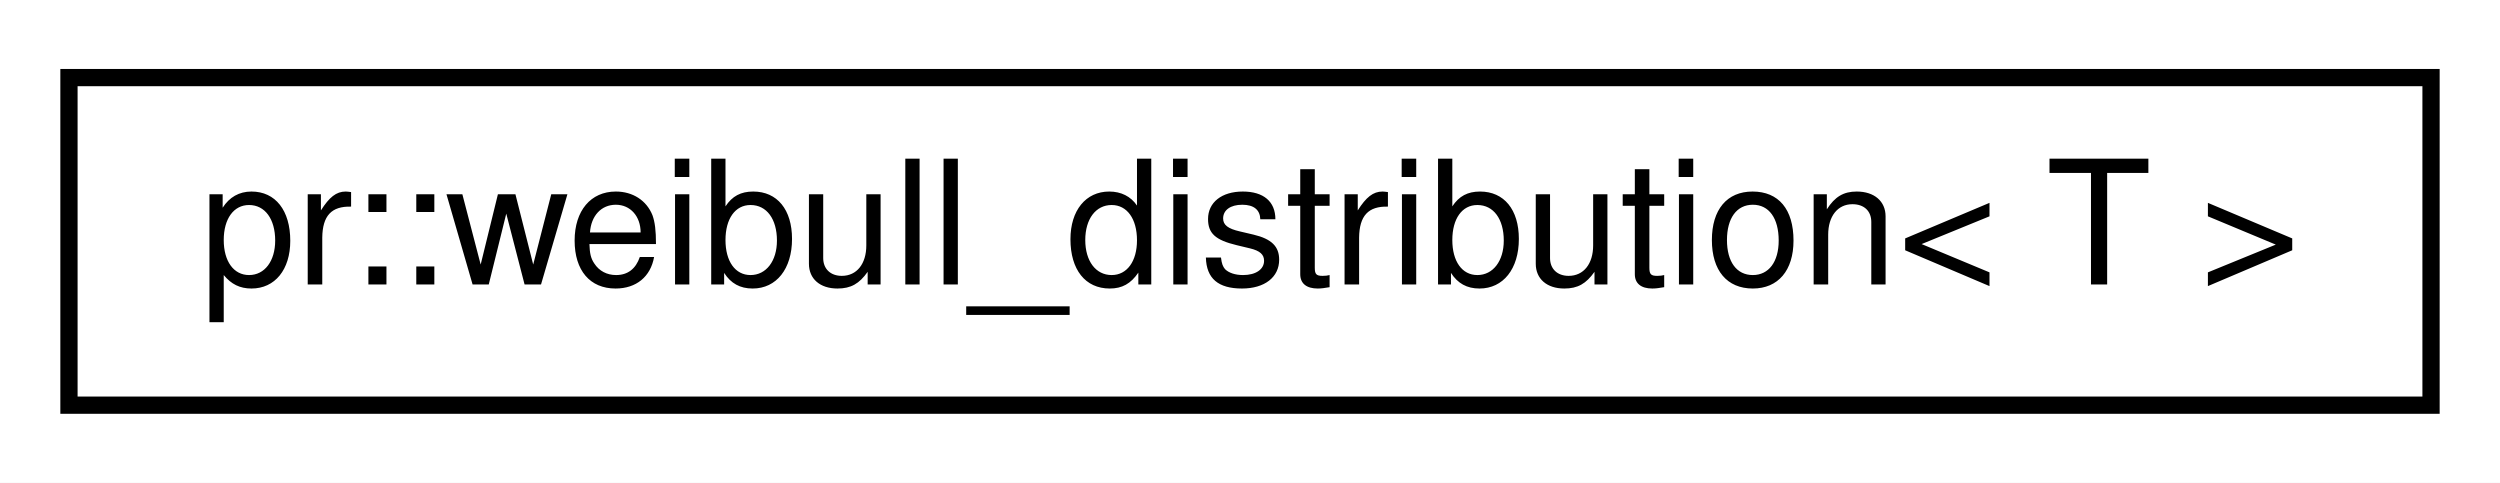
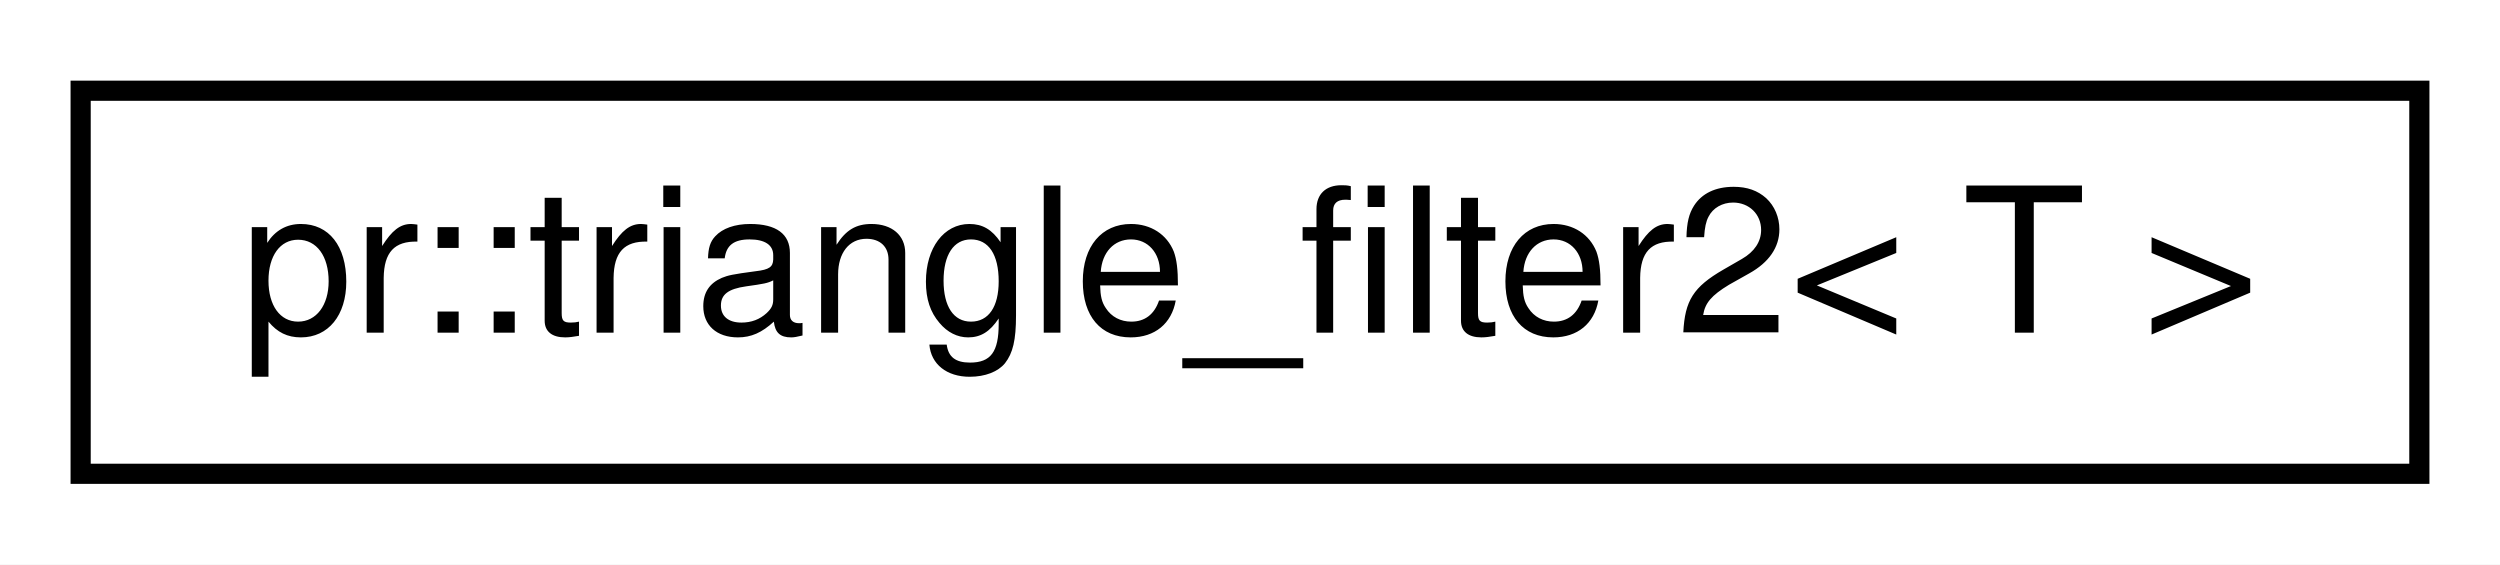
- <svg xmlns="http://www.w3.org/2000/svg" xmlns:xlink="http://www.w3.org/1999/xlink" width="145pt" height="28pt" viewBox="0.00 0.00 145.00 28.00">
+ <svg xmlns="http://www.w3.org/2000/svg" xmlns:xlink="http://www.w3.org/1999/xlink" width="124pt" height="28pt" viewBox="0.00 0.00 124.00 28.00">
  <g id="graph0" class="graph" transform="scale(1 1) rotate(0) translate(4 24)">
-     <polygon fill="#ffffff" stroke="transparent" points="-4,4 -4,-24 141,-24 141,4 -4,4" />
+     <polygon fill="#ffffff" stroke="transparent" points="-4,4 -4,-24 120,-24 120,4 -4,4" />
    <g id="node1" class="node">
      <g id="a_node1">
-         <a xlink:href="classpr_1_1weibull__distribution.html" target="_top" xlink:title="Weibull distribution. ">
-           <polygon fill="#ffffff" stroke="#000000" points="0,-.5 0,-19.5 137,-19.5 137,-.5 0,-.5" />
-           <text text-anchor="middle" x="68.5" y="-7.5" font-family="Helvetica,sans-Serif" font-size="10.00" fill="#000000">pr::weibull_distribution&lt; T &gt;</text>
+         <a xlink:href="structpr_1_1triangle__filter2.html" target="_top" xlink:title="Triangle filter. ">
+           <polygon fill="#ffffff" stroke="#000000" points="0,-.5 0,-19.5 116,-19.5 116,-.5 0,-.5" />
+           <text text-anchor="middle" x="58" y="-7.5" font-family="Helvetica,sans-Serif" font-size="10.00" fill="#000000">pr::triangle_filter2&lt; T &gt;</text>
        </a>
      </g>
    </g>
  </g>
</svg>
